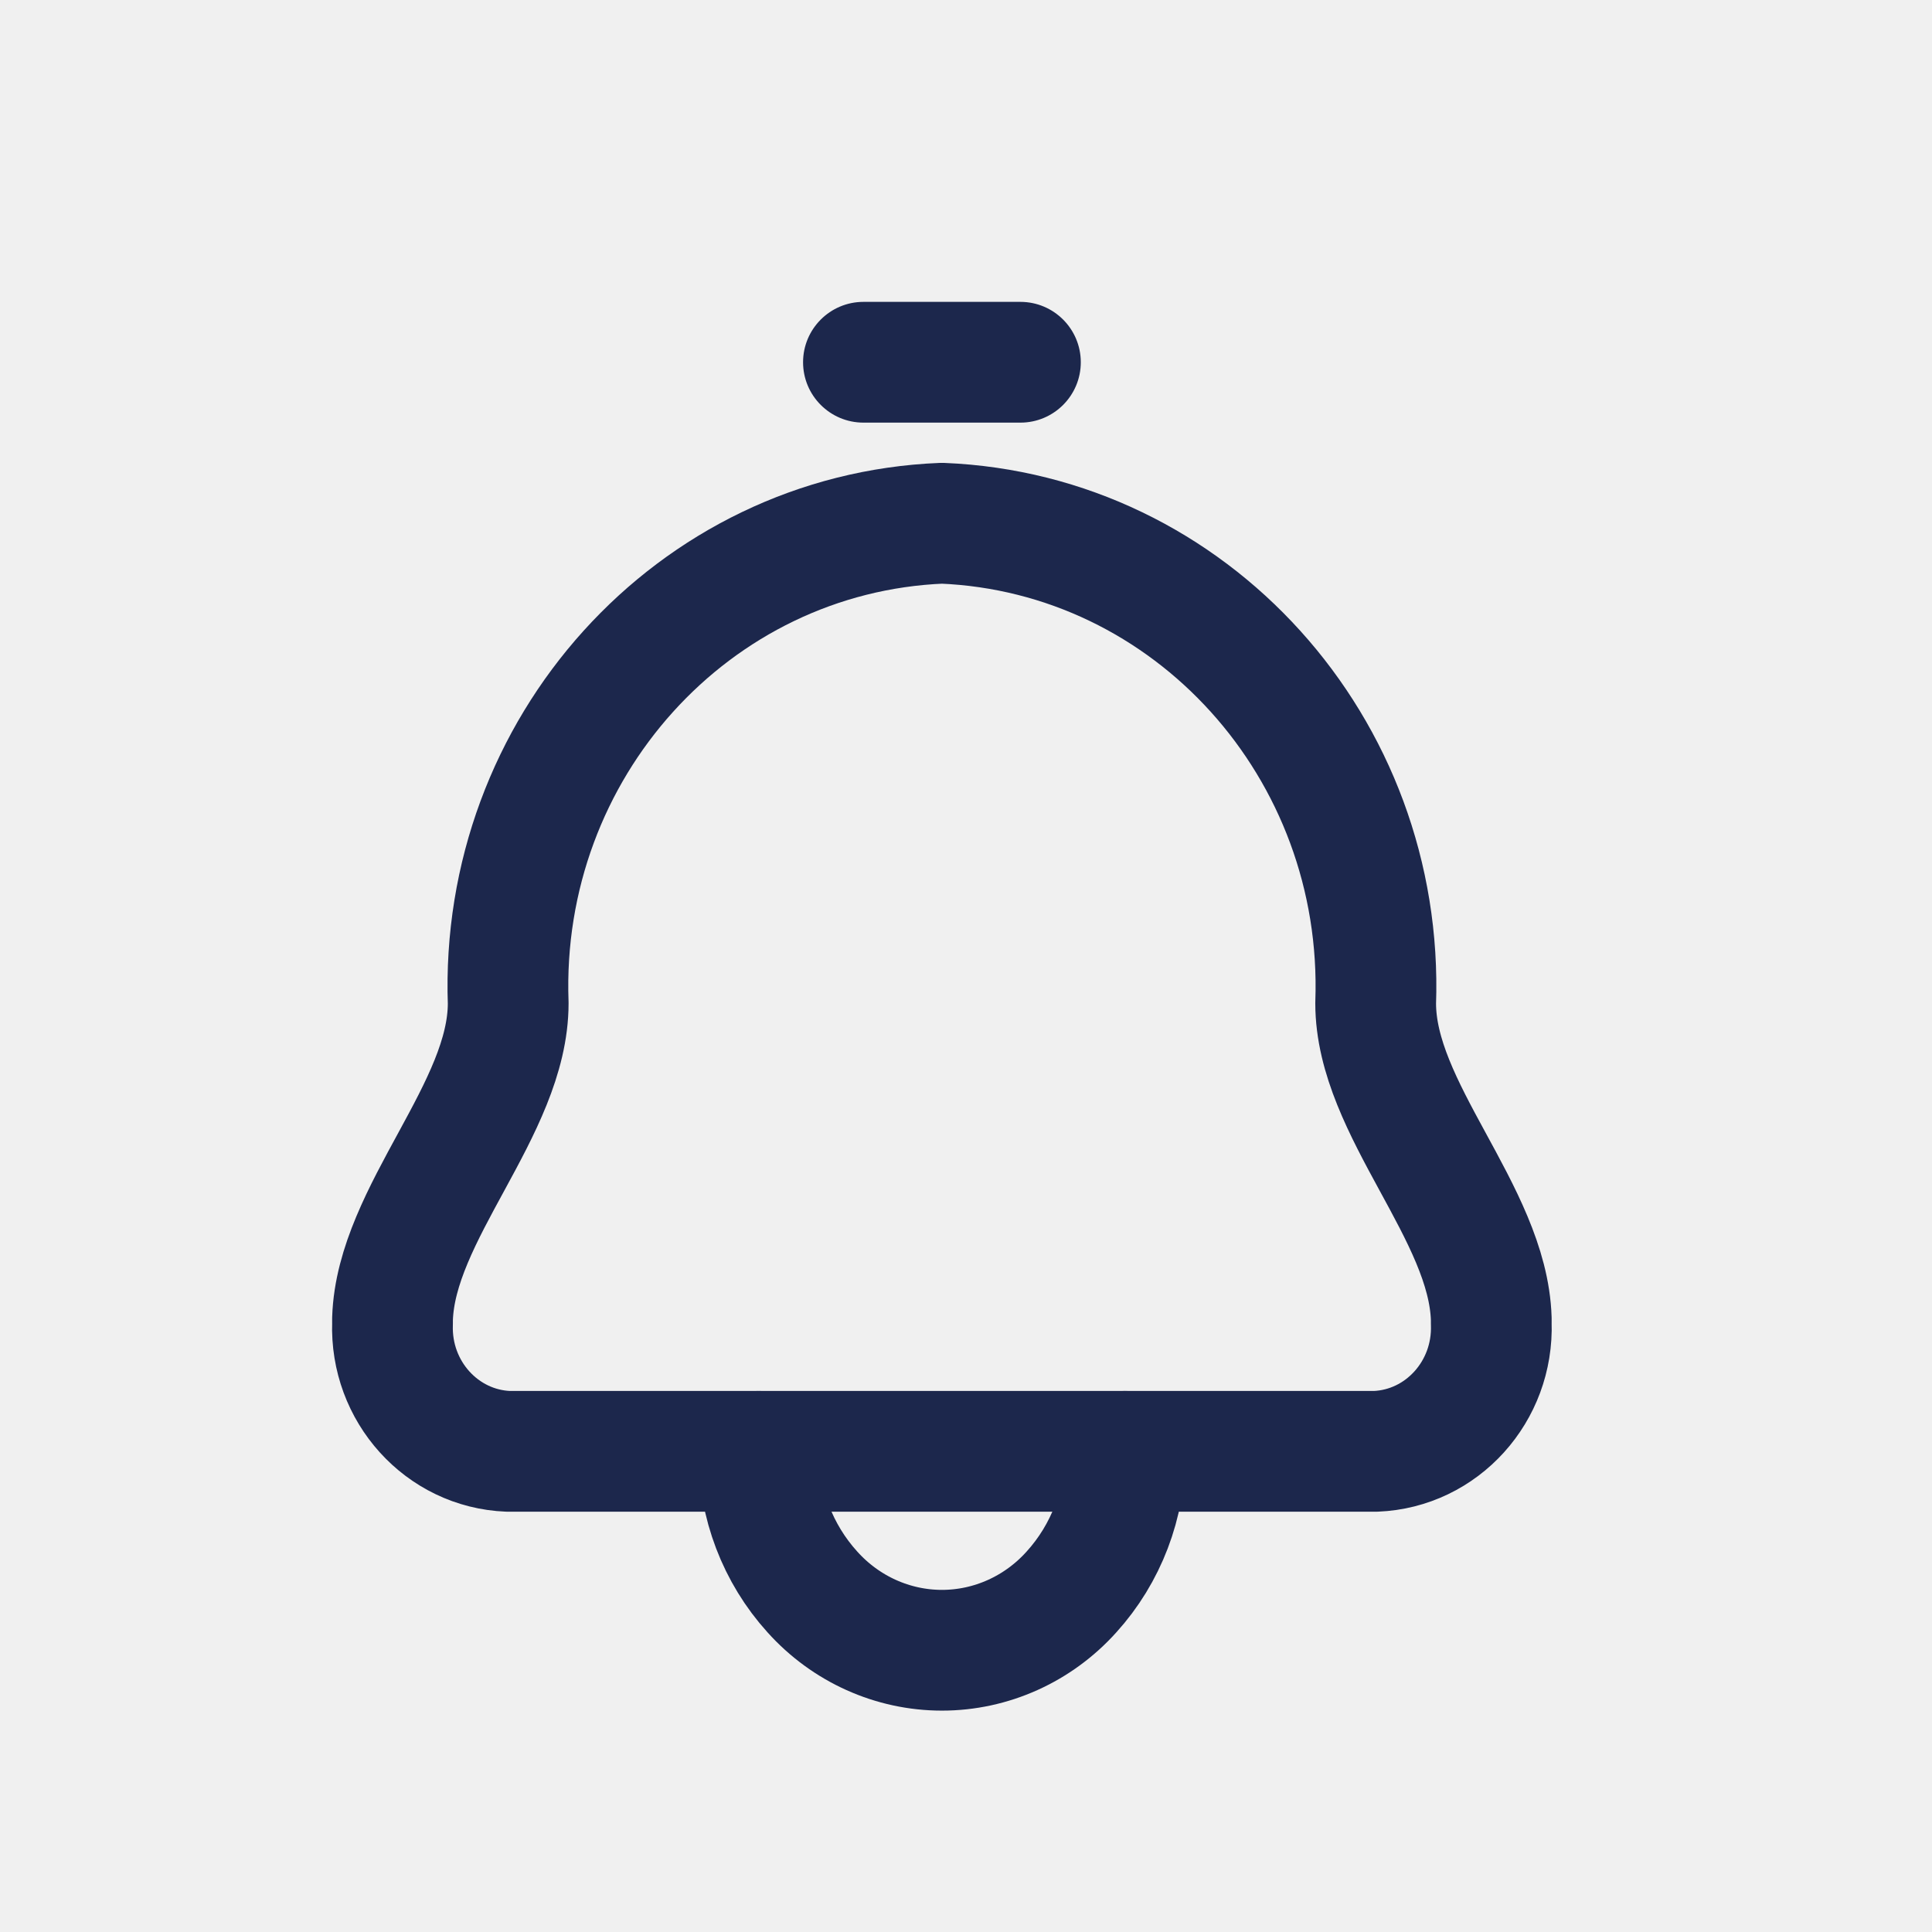
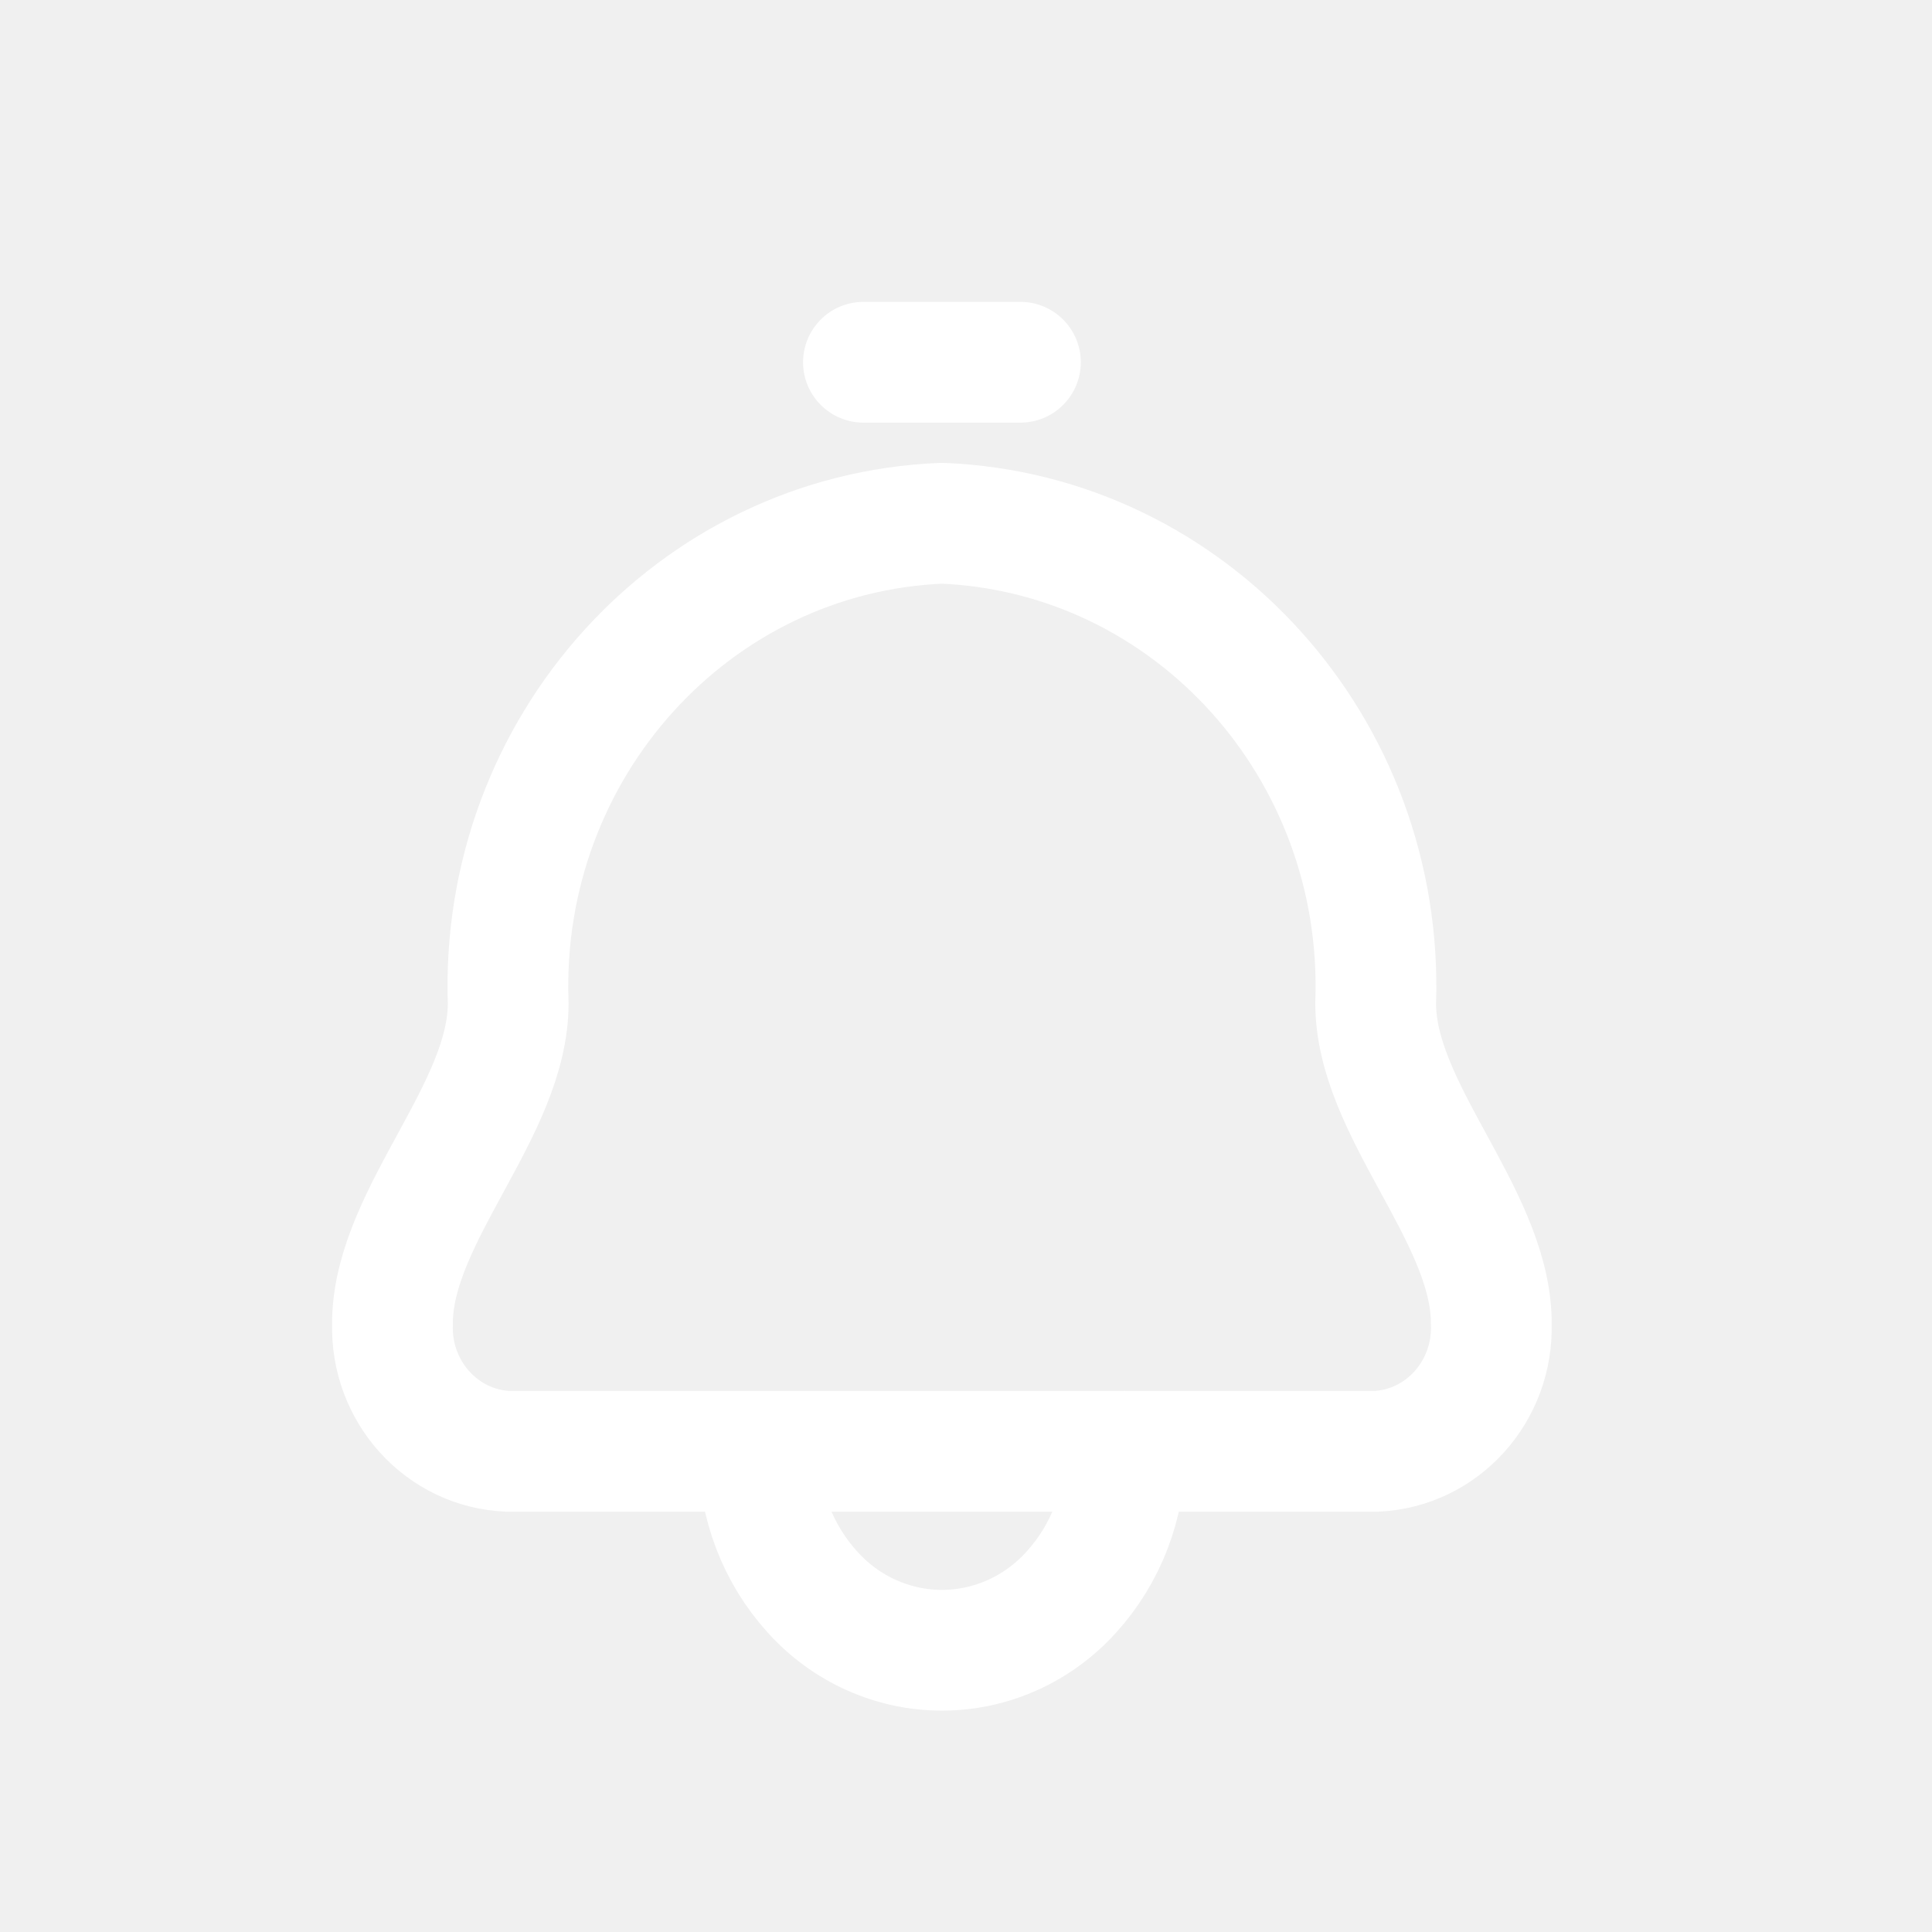
- <svg xmlns="http://www.w3.org/2000/svg" width="30px" viewBox="0 0 24 24" fill="none">
+ <svg xmlns="http://www.w3.org/2000/svg" width="25px" viewBox="0 0 24 24" fill="none">
  <g id="SVGRepo_bgCarrier" stroke-width="0" />
  <g id="SVGRepo_tracerCarrier" stroke-linecap="round" stroke-linejoin="round" />
  <g id="SVGRepo_iconCarrier">
-     <path fill-rule="evenodd" clip-rule="evenodd" d="M6.313 12.463C6.2 9.292 8.61 6.625 11.701 6.5C14.792 6.625 17.202 9.292 17.089 12.463C17.089 13.78 18.484 15.063 18.525 16.383C18.525 16.402 18.525 16.42 18.525 16.439C18.555 17.285 17.912 17.996 17.088 18.029H13.976C13.979 18.677 13.74 19.302 13.31 19.776C12.896 20.237 12.312 20.5 11.701 20.5C11.09 20.5 10.506 20.237 10.092 19.776C9.662 19.302 9.423 18.677 9.426 18.029H6.313C5.489 17.996 4.846 17.285 4.876 16.439C4.876 16.42 4.876 16.402 4.876 16.383C4.918 15.067 6.313 13.781 6.313 12.463Z" stroke="#1C274C" stroke-width="1.5" stroke-linecap="round" stroke-linejoin="round" />
-     <path d="M9.426 17.279C9.012 17.279 8.676 17.615 8.676 18.029C8.676 18.443 9.012 18.779 9.426 18.779V17.279ZM13.976 18.779C14.39 18.779 14.726 18.443 14.726 18.029C14.726 17.615 14.39 17.279 13.976 17.279V18.779ZM12.676 5.25C13.09 5.25 13.426 4.914 13.426 4.5C13.426 4.086 13.09 3.75 12.676 3.75V5.25ZM10.726 3.75C10.312 3.75 9.976 4.086 9.976 4.5C9.976 4.914 10.312 5.25 10.726 5.25V3.75ZM9.426 18.779H13.976V17.279H9.426V18.779ZM12.676 3.75H10.726V5.25H12.676V3.75Z" fill="#1C274C" />
+     <path fill-rule="evenodd" clip-rule="evenodd" d="M6.313 12.463C6.2 9.292 8.61 6.625 11.701 6.5C14.792 6.625 17.202 9.292 17.089 12.463C17.089 13.78 18.484 15.063 18.525 16.383C18.525 16.402 18.525 16.42 18.525 16.439C18.555 17.285 17.912 17.996 17.088 18.029H13.976C13.979 18.677 13.74 19.302 13.31 19.776C12.896 20.237 12.312 20.5 11.701 20.5C11.09 20.5 10.506 20.237 10.092 19.776C9.662 19.302 9.423 18.677 9.426 18.029H6.313C5.489 17.996 4.846 17.285 4.876 16.439C4.876 16.42 4.876 16.402 4.876 16.383C4.918 15.067 6.313 13.781 6.313 12.463Z" stroke="#ffffff" stroke-width="1.5" stroke-linecap="round" stroke-linejoin="round" />
+     <path d="M9.426 17.279C9.012 17.279 8.676 17.615 8.676 18.029C8.676 18.443 9.012 18.779 9.426 18.779V17.279ZM13.976 18.779C14.39 18.779 14.726 18.443 14.726 18.029C14.726 17.615 14.39 17.279 13.976 17.279V18.779ZM12.676 5.25C13.09 5.25 13.426 4.914 13.426 4.5C13.426 4.086 13.09 3.75 12.676 3.75V5.25ZM10.726 3.75C10.312 3.75 9.976 4.086 9.976 4.5C9.976 4.914 10.312 5.25 10.726 5.25V3.75ZM9.426 18.779H13.976V17.279H9.426V18.779ZM12.676 3.75H10.726V5.25H12.676V3.75Z" fill="#ffffff" />
  </g>
</svg>
